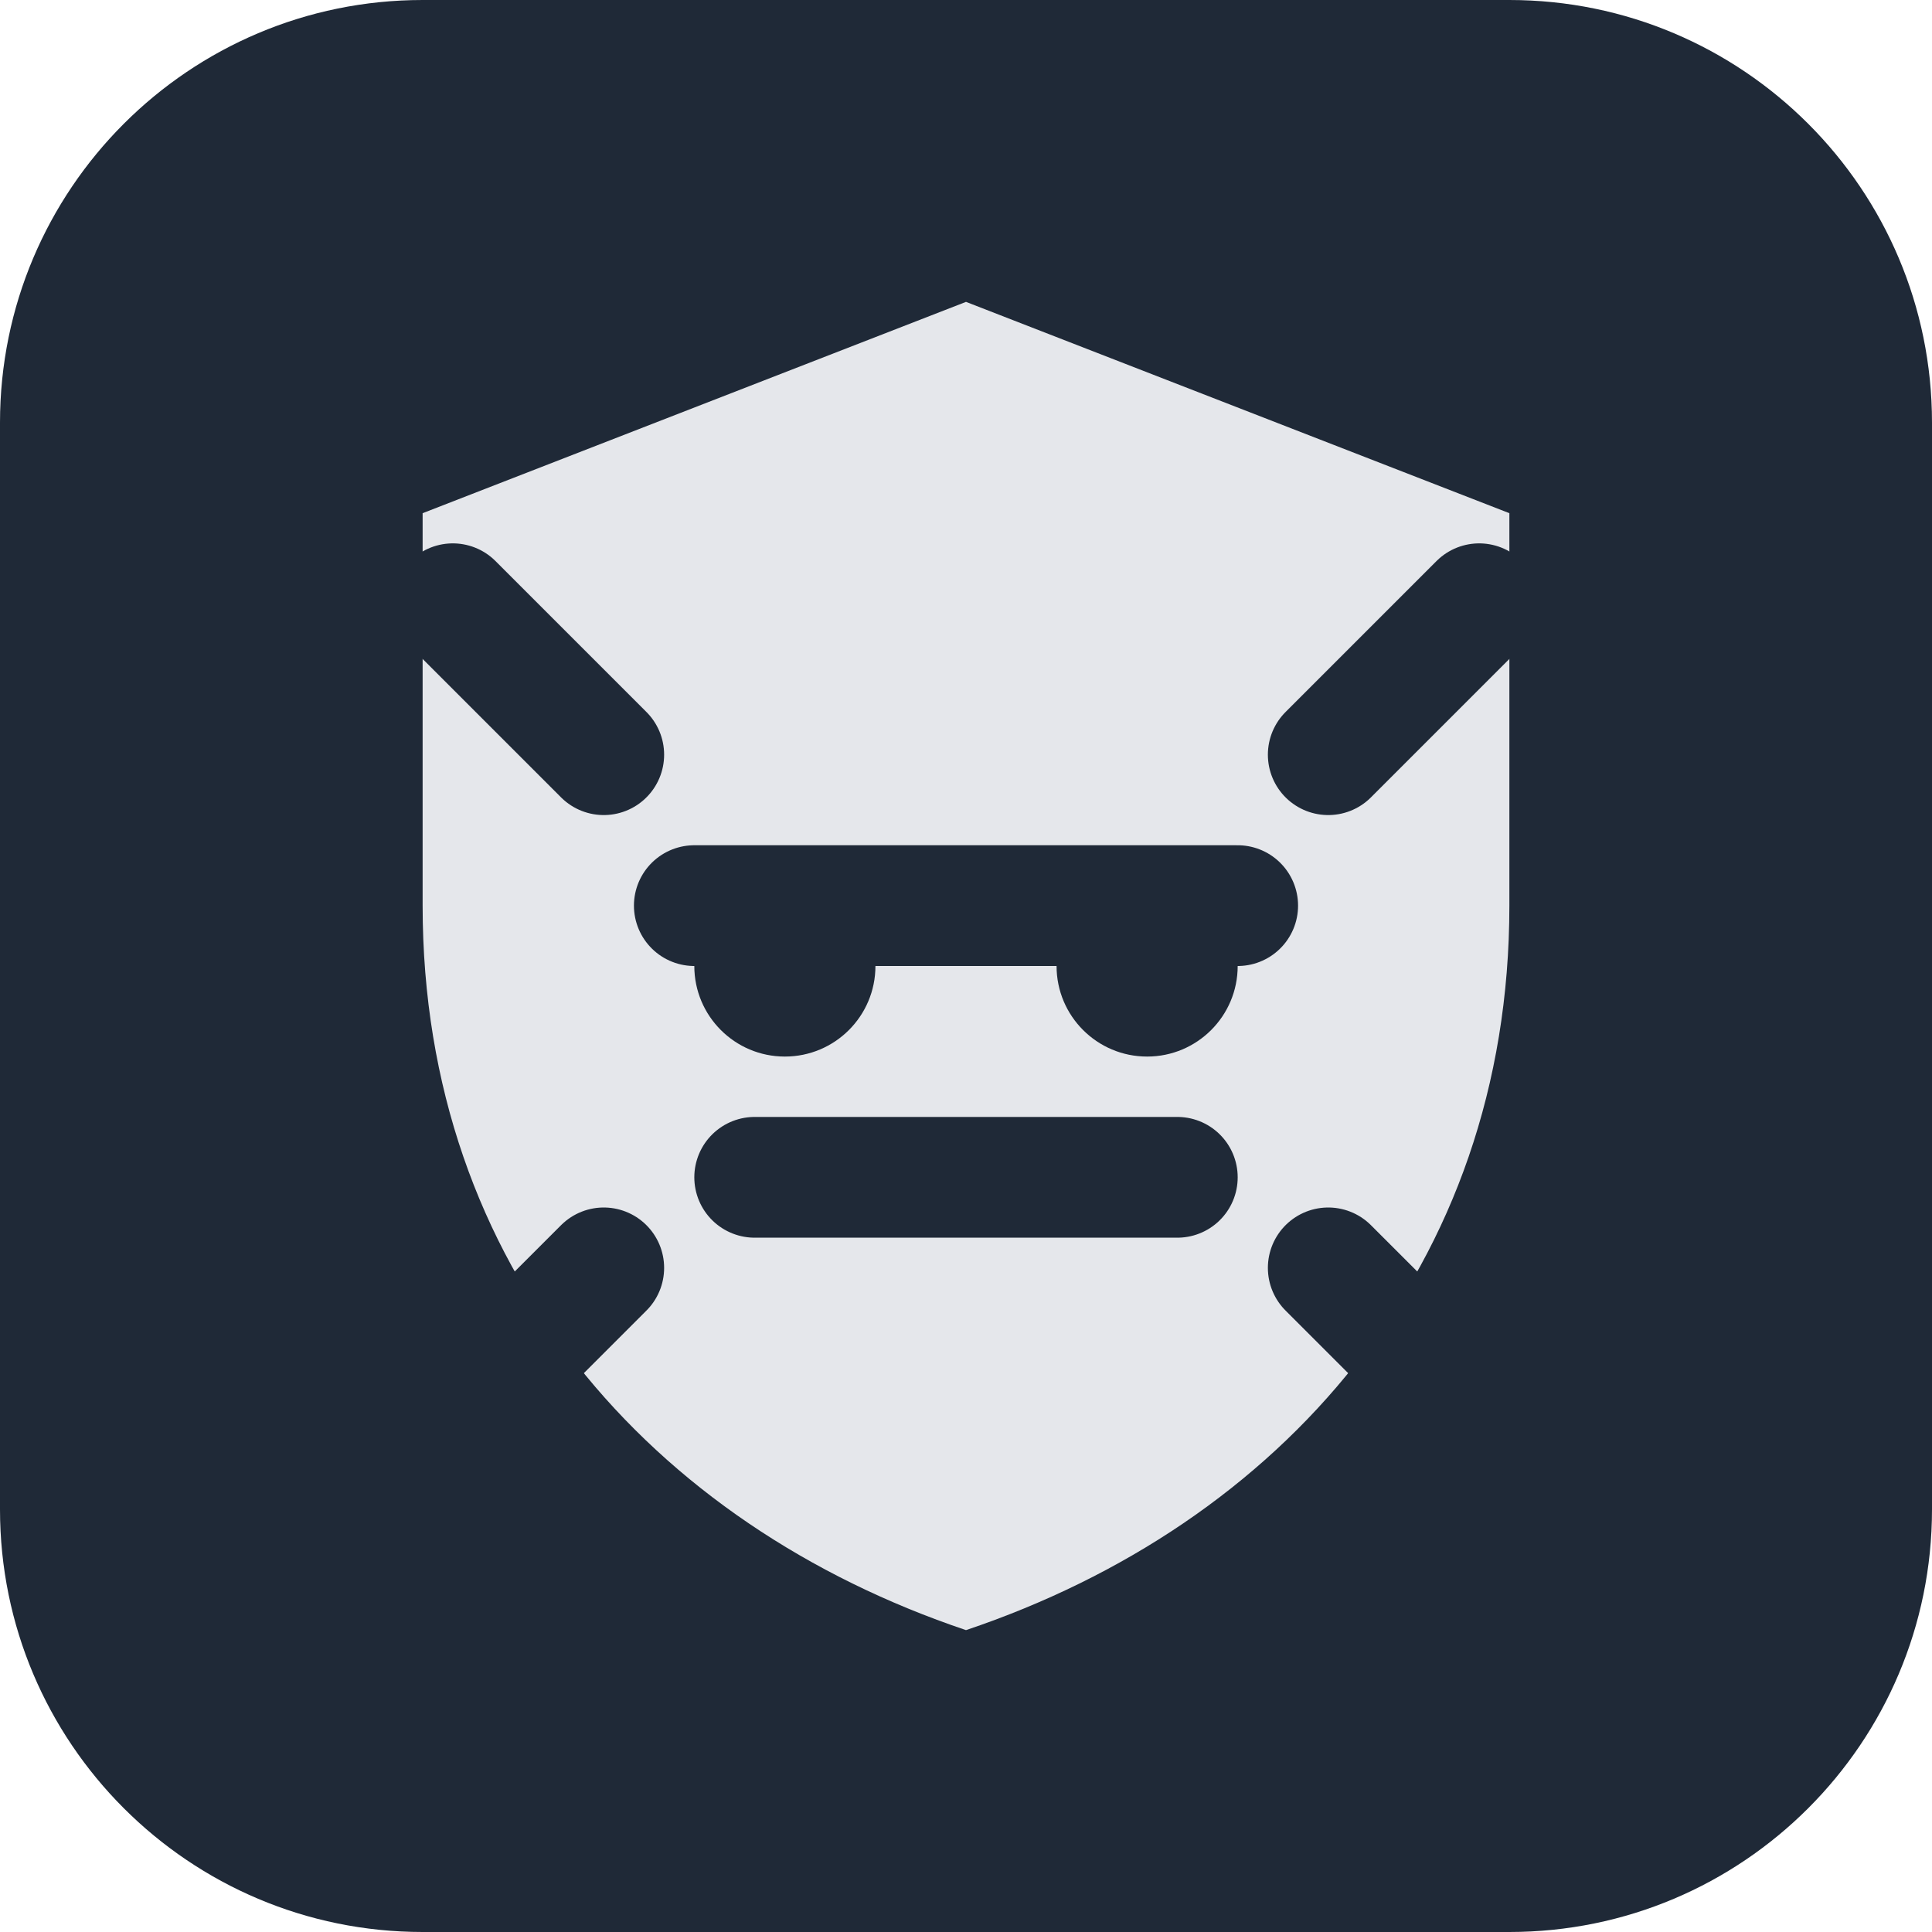
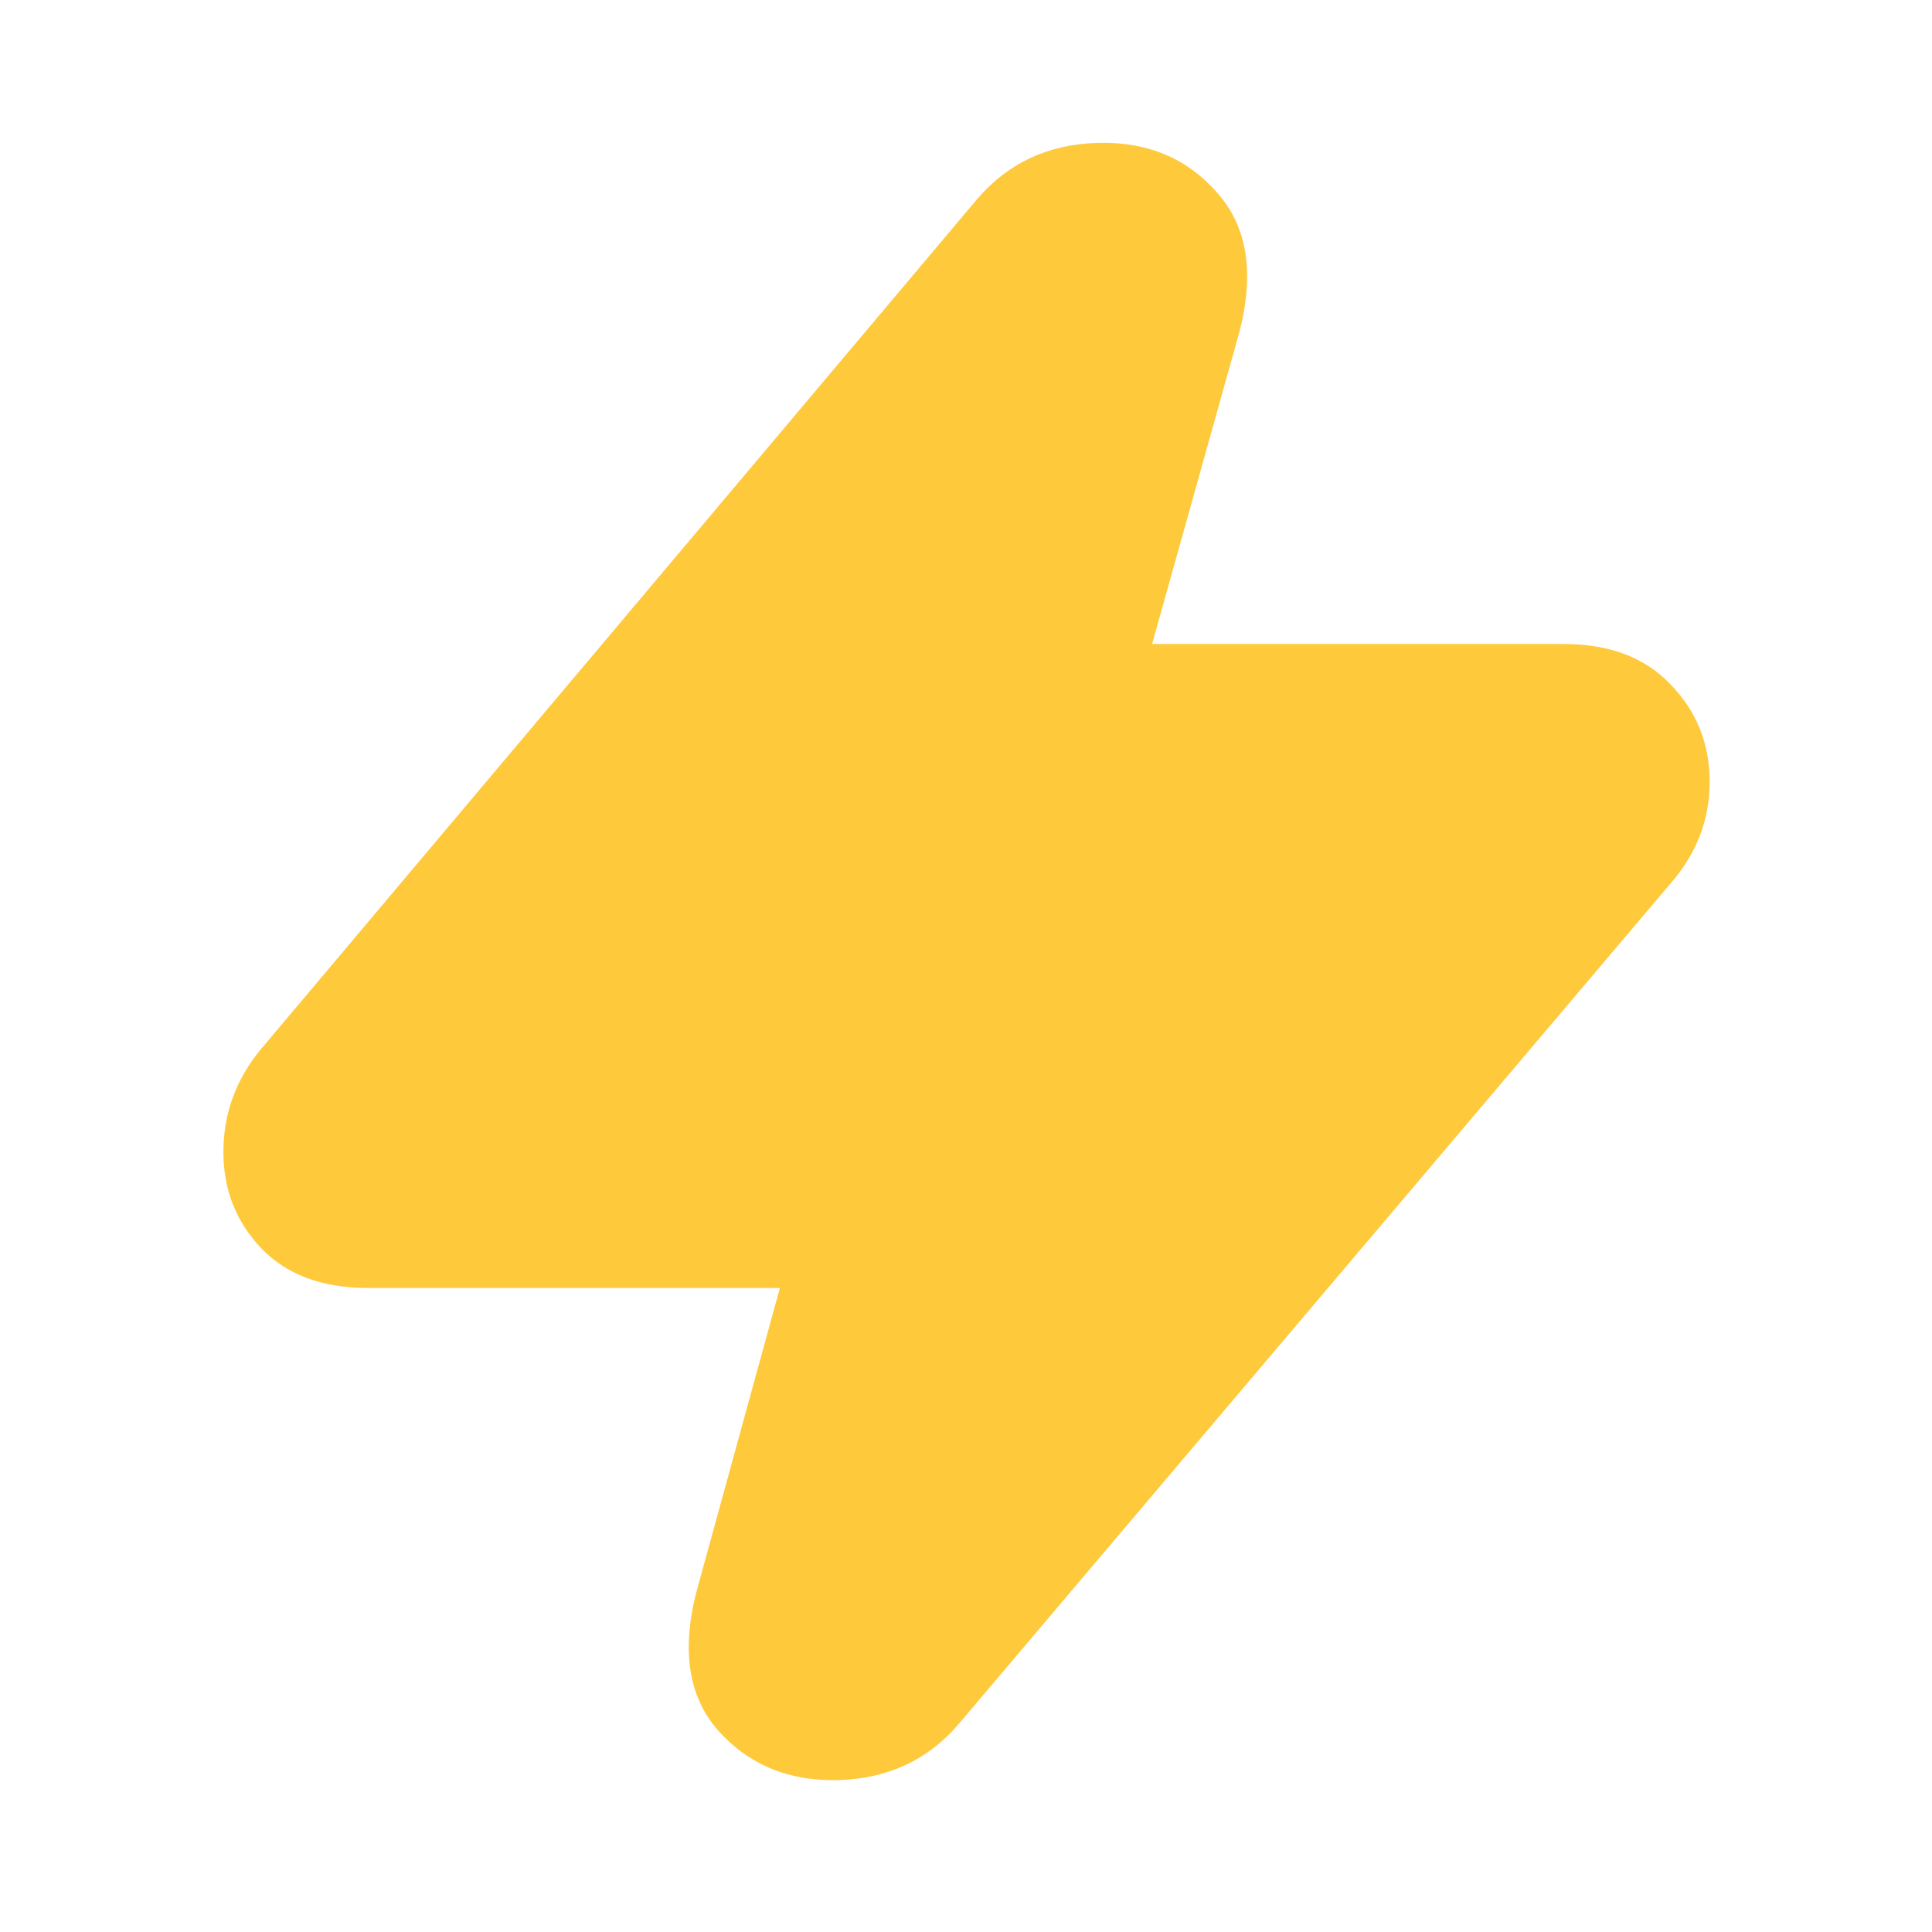
- <svg xmlns="http://www.w3.org/2000/svg" viewBox="0 0 64 64" role="img" aria-label="Bug Security Hunter icon">
-   <rect width="64" height="64" rx="14" fill="#1f2937" />
-   <path d="M32 10l18 7v13c0 12-7.6 20.5-18 24-10.4-3.5-18-12-18-24V17l18-7z" fill="#e5e7eb" />
-   <path d="M23 30h18M25 39h14M20 25l-5-5M44 25l5-5M20 42l-5 5M44 42l5 5" stroke="#1f2937" stroke-width="4" stroke-linecap="round" />
-   <circle cx="26" cy="32" r="3" fill="#1f2937" />
-   <circle cx="38" cy="32" r="3" fill="#1f2937" />
+ <svg xmlns="http://www.w3.org/2000/svg" width="24" height="24" viewBox="0 0 24 24" fill="none">
+   <path d="M11.912 21.413C11.529 21.863 11.029 22.096 10.412 22.113C9.796 22.129 9.296 21.921 8.913 21.488C8.538 21.054 8.458 20.454 8.675 19.688L9.688 16H4.575C4.008 16 3.567 15.838 3.25 15.512C2.933 15.179 2.775 14.779 2.775 14.312C2.775 13.838 2.929 13.412 3.238 13.037L12.137 2.475C12.521 2.025 13.021 1.792 13.637 1.775C14.254 1.758 14.75 1.967 15.125 2.4C15.508 2.833 15.592 3.433 15.375 4.2L14.312 8H19.425C19.992 8 20.433 8.167 20.75 8.5C21.075 8.833 21.238 9.237 21.238 9.712C21.238 10.179 21.079 10.596 20.762 10.963L11.912 21.413Z" fill="#FFC93C" />
</svg>
